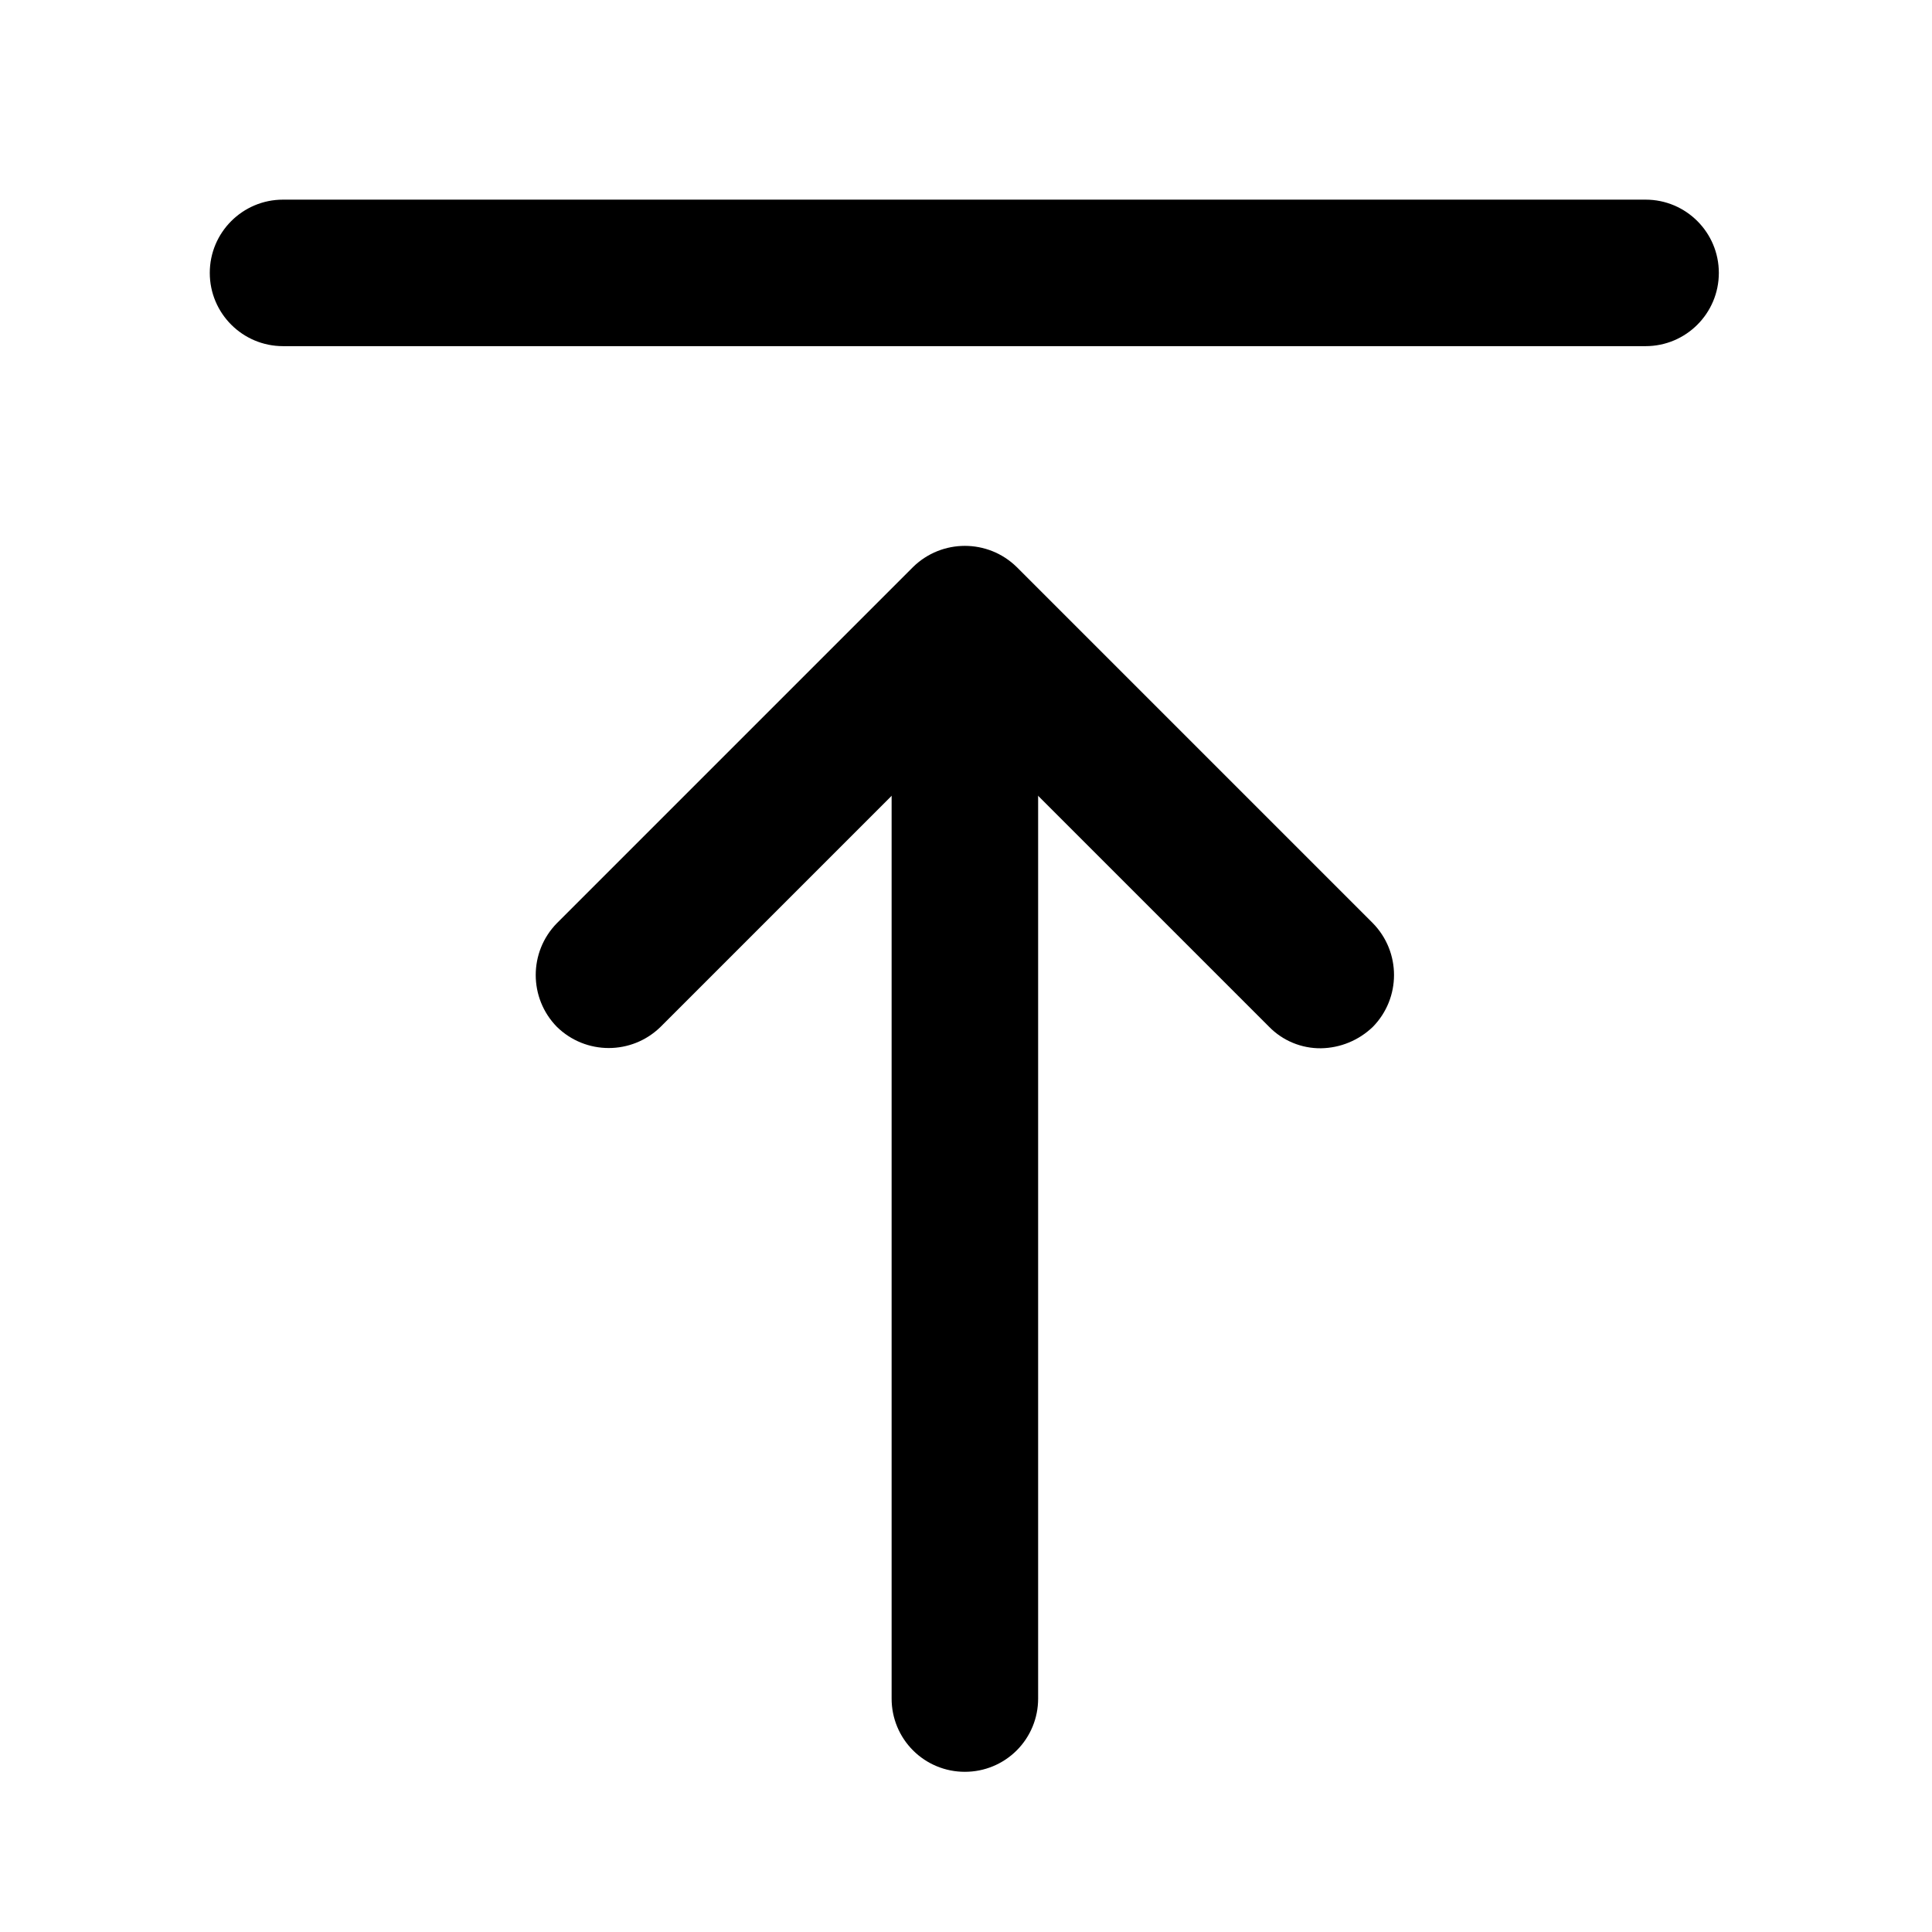
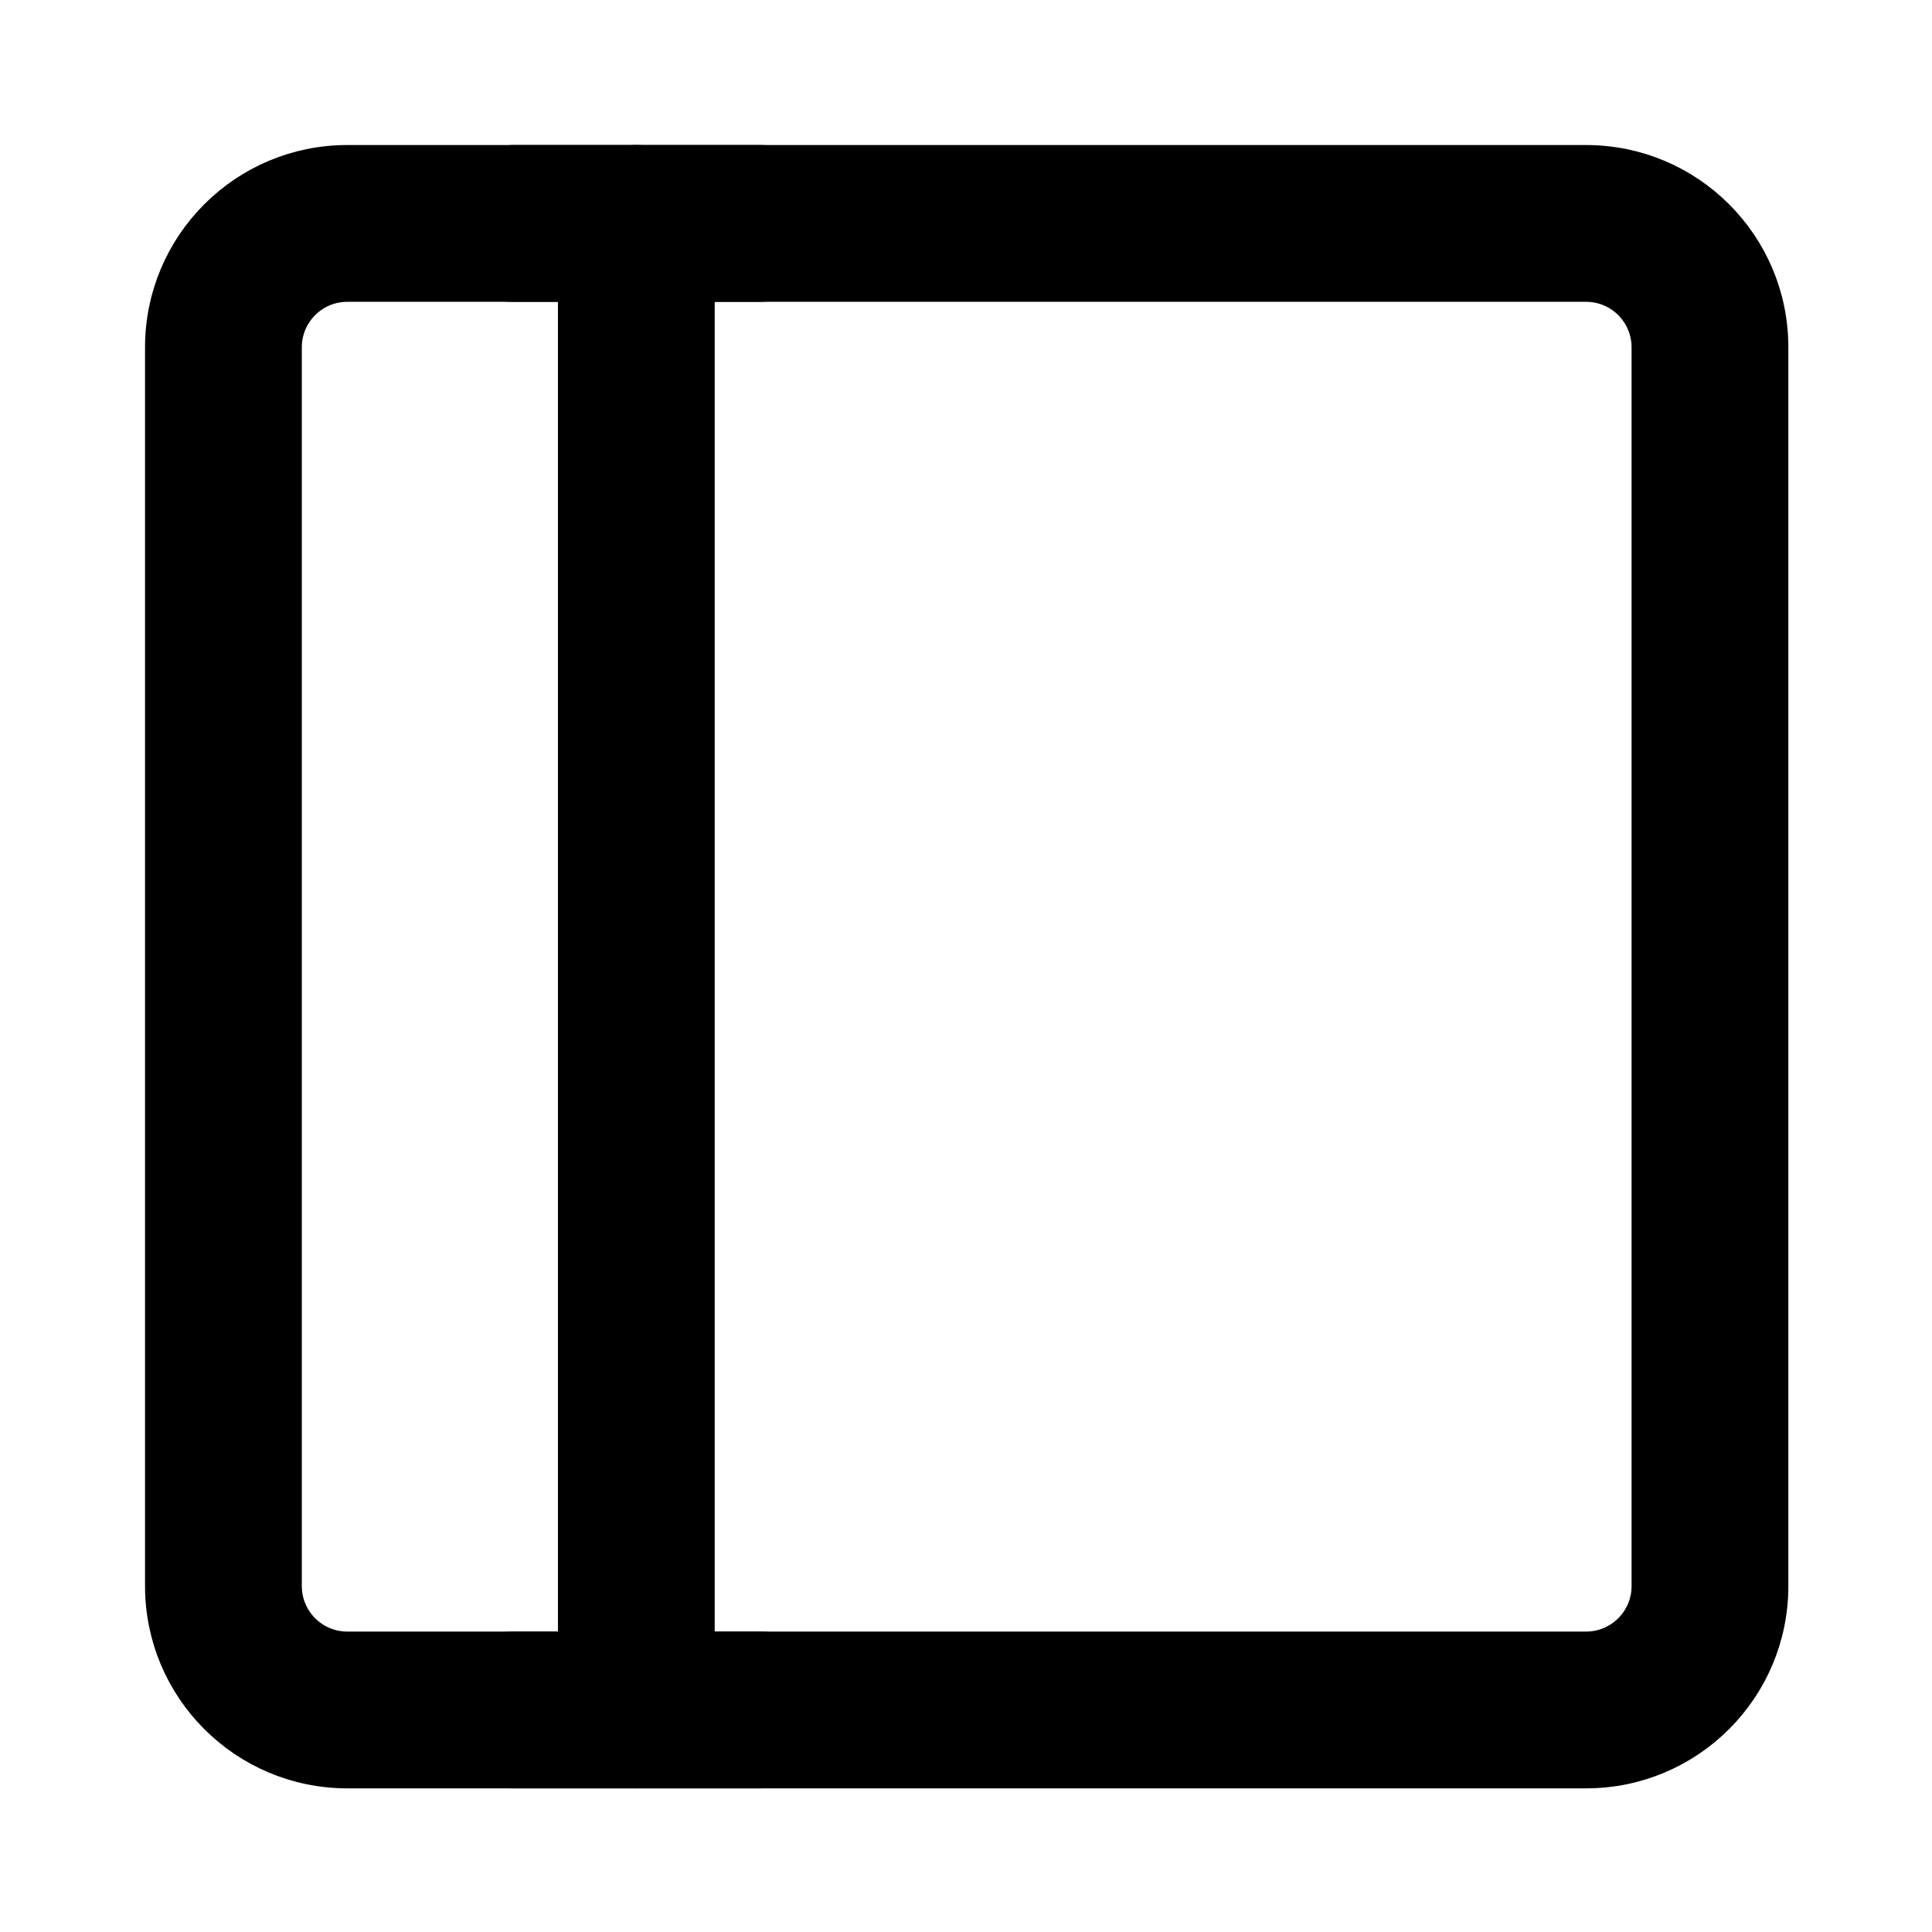
- <svg xmlns="http://www.w3.org/2000/svg" t="1696505610024" class="icon" viewBox="0 0 1024 1024" version="1.1" p-id="10345" width="64" height="64">
-   <path d="M872.192 183.467H150.016a38.741 38.741 0 1 1 0-77.653h722.176a38.741 38.741 0 1 1 0 77.653z m-360.789 755.627a38.741 38.741 0 0 1-38.827-38.827V344.149a38.741 38.741 0 1 1 77.653 0v556.117a38.741 38.741 0 0 1-38.827 38.827z" fill="currentColor" p-id="10346" />
-   <path d="M700.16 555.605a37.888 37.888 0 0 1-27.477-11.349l-161.28-161.28-161.28 161.28a39.253 39.253 0 0 1-54.955 0 39.253 39.253 0 0 1 0-54.955l188.757-188.757a39.253 39.253 0 0 1 54.955 0l188.757 188.757a39.253 39.253 0 0 1 0 54.955 40.533 40.533 0 0 1-27.477 11.349z" fill="currentColor" p-id="10347" />
+ <svg xmlns="http://www.w3.org/2000/svg" viewBox="112 112 822 822">
+   <g stroke="currentColor" stroke-width="14" stroke-linejoin="round">
+     <path fill="currentColor" d="M786.824 180.706h-527.059A79.059 79.059 0 0 0 180.706 259.765v527.059a79.059 79.059 0 0 0 79.059 79.059h527.059a79.059 79.059 0 0 0 79.059-79.059v-527.059A79.059 79.059 0 0 0 786.824 180.706z m-527.059 52.706h527.059c14.547 0 26.353 11.806 26.353 26.353v527.059a26.353 26.353 0 0 1-26.353 26.353h-527.059a26.353 26.353 0 0 1-26.353-26.353v-527.059c0-14.547 11.806-26.353 26.353-26.353z" />
+     <path fill="currentColor" d="M382.735 180.706c13.432 0 24.546 10.059 26.172 23.04l0.181 3.313v632.471a26.353 26.353 0 0 1-52.495 3.313l-0.211-3.313v-632.471c0-14.547 11.806-26.353 26.353-26.353z" />
+     <path fill="currentColor" d="M435.441 813.176a26.353 26.353 0 0 1 3.313 52.495l-3.313 0.211h-105.412a26.353 26.353 0 0 1-3.313-52.495l3.313-0.211h105.412zM435.441 180.706a26.353 26.353 0 0 1 3.313 52.495l-3.313 0.211h-105.412a26.353 26.353 0 0 1-3.313-52.495l3.313-0.211h105.412z" />
+   </g>
</svg>
